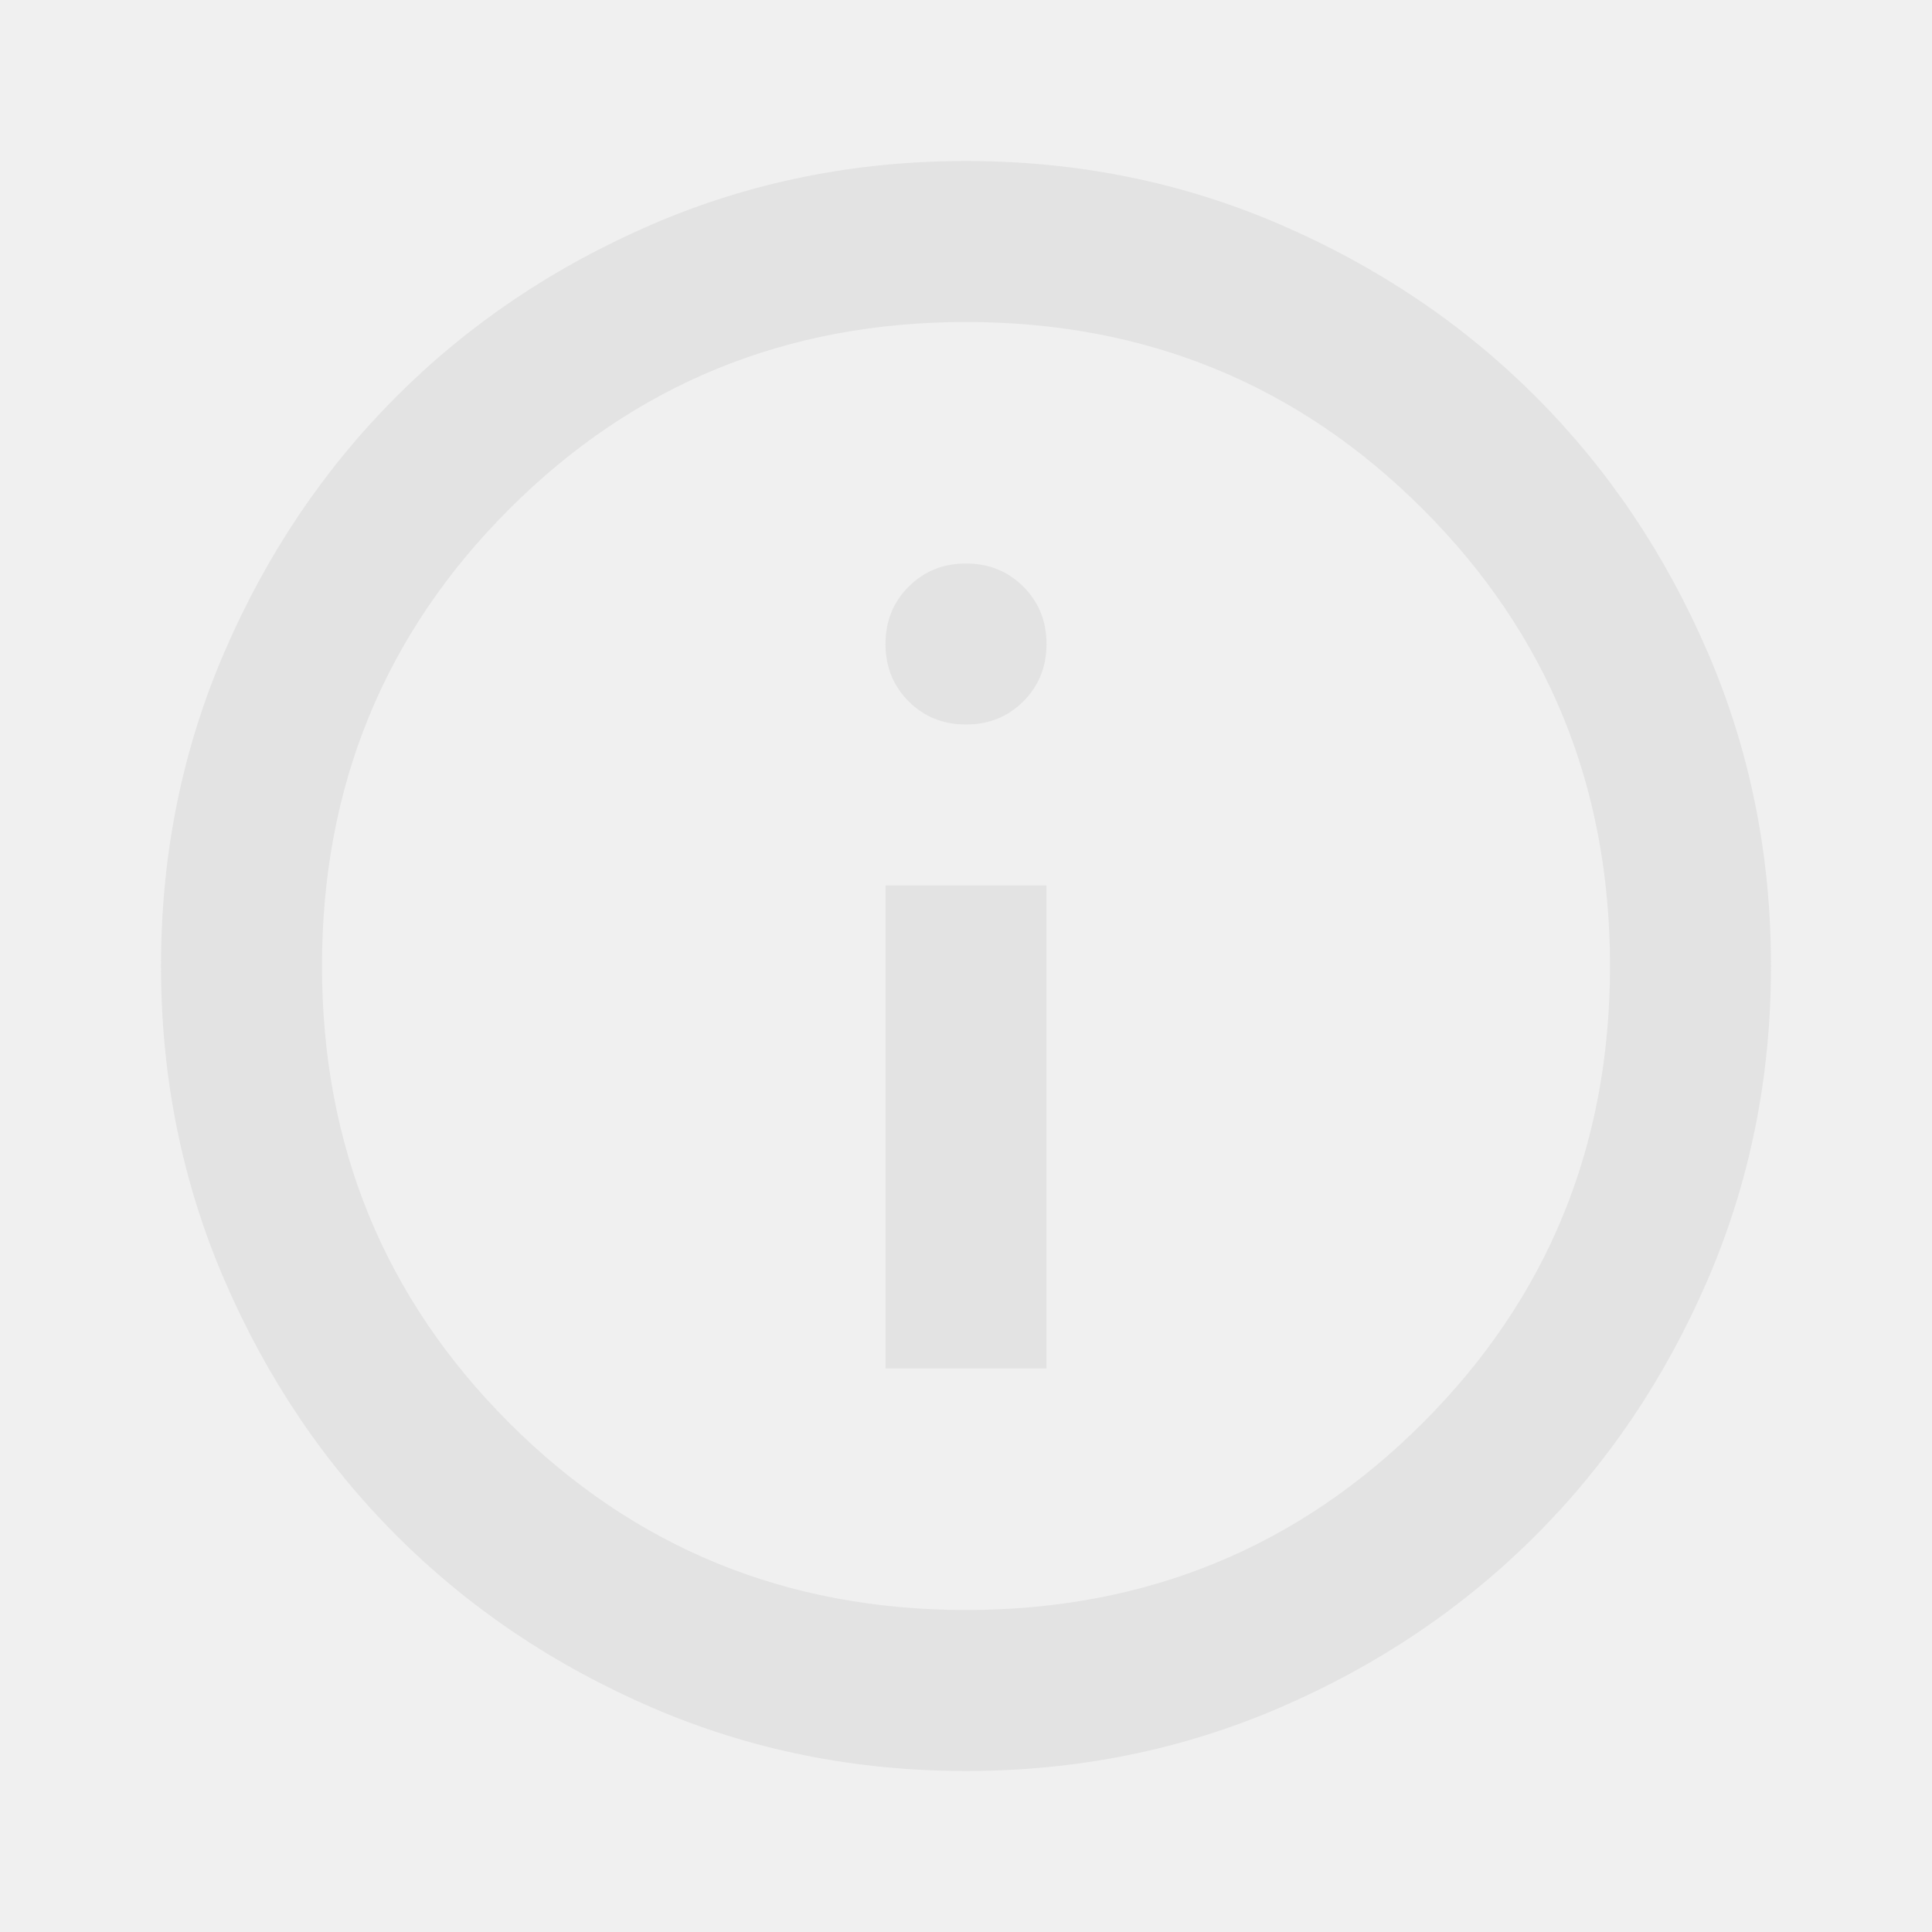
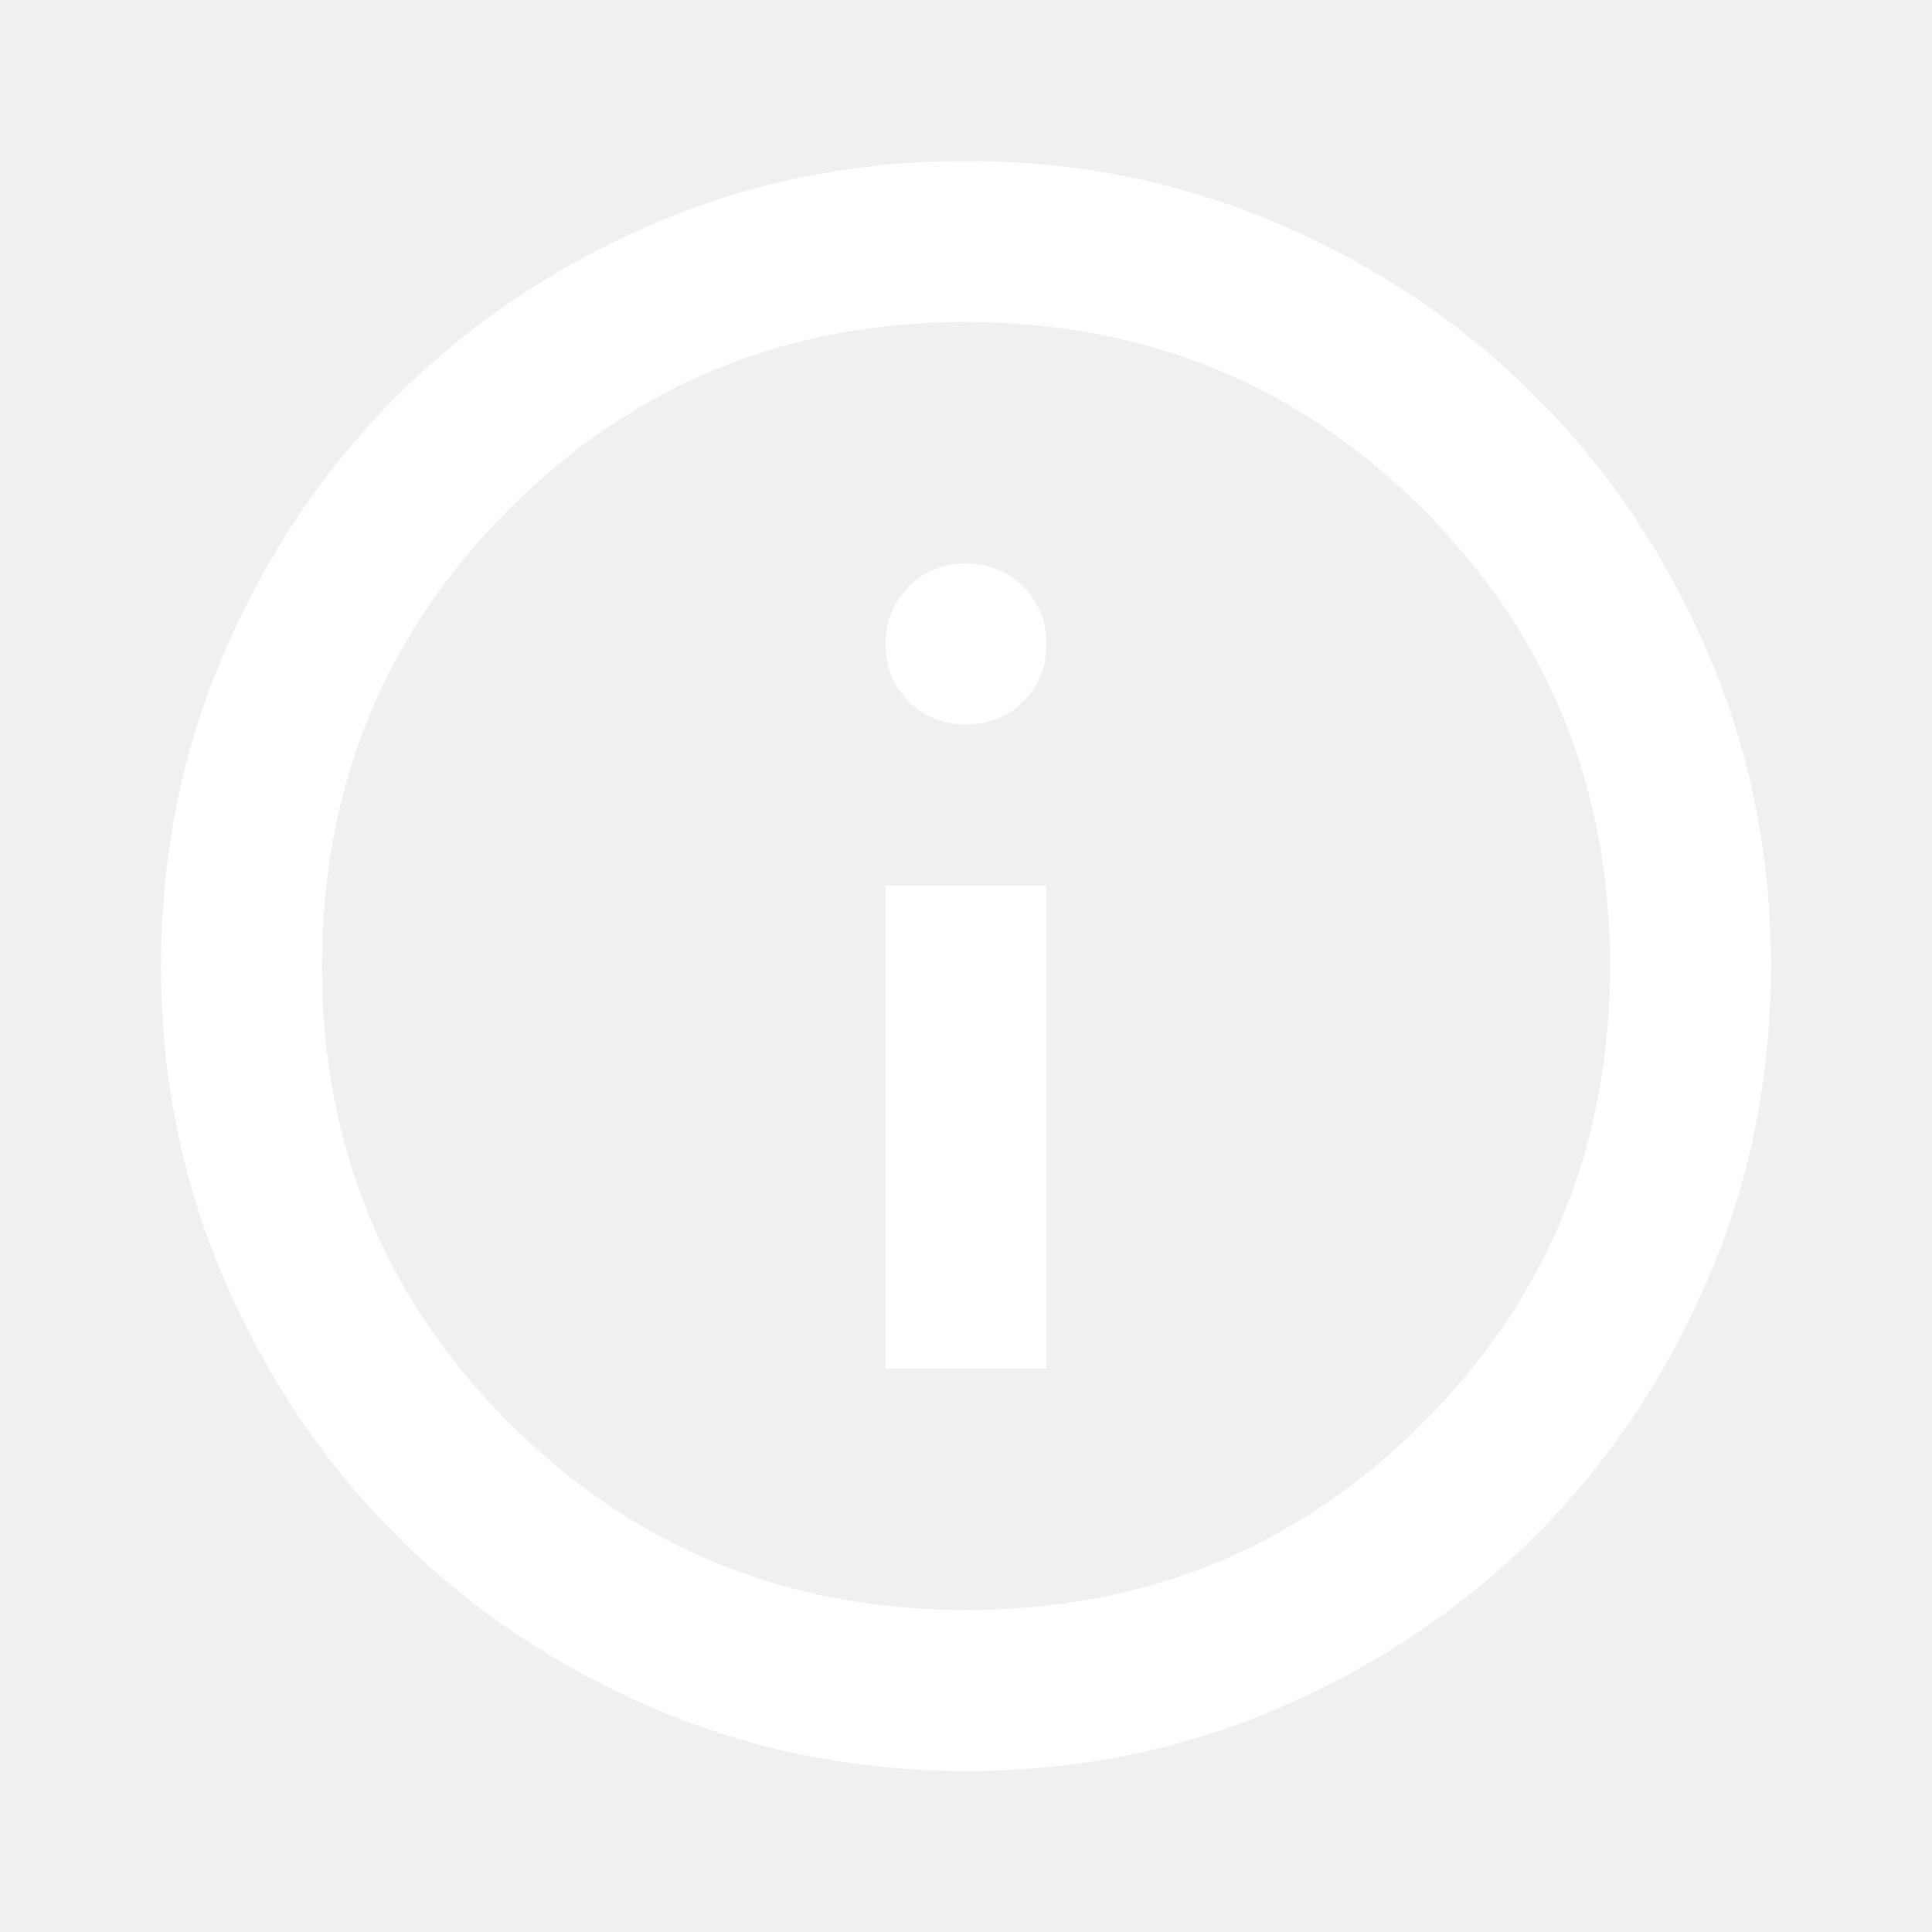
- <svg xmlns="http://www.w3.org/2000/svg" height="24px" viewBox="0 -960 960 960" width="24px" fill="#e3e3e3">
+ <svg xmlns="http://www.w3.org/2000/svg" height="24px" viewBox="0 -960 960 960" width="24px" fill="#FFFFFF">
  <path d="M440-280h80v-240h-80v240Zm40-320q17 0 28.5-11.5T520-640q0-17-11.5-28.5T480-680q-17 0-28.5 11.5T440-640q0 17 11.5 28.5T480-600Zm0 520q-83 0-156-31.5T197-197q-54-54-85.5-127T80-480q0-83 31.5-156T197-763q54-54 127-85.5T480-880q83 0 156 31.5T763-763q54 54 85.5 127T880-480q0 83-31.5 156T763-197q-54 54-127 85.5T480-80Zm0-80q134 0 227-93t93-227q0-134-93-227t-227-93q-134 0-227 93t-93 227q0 134 93 227t227 93Zm0-320Z" />
</svg>
